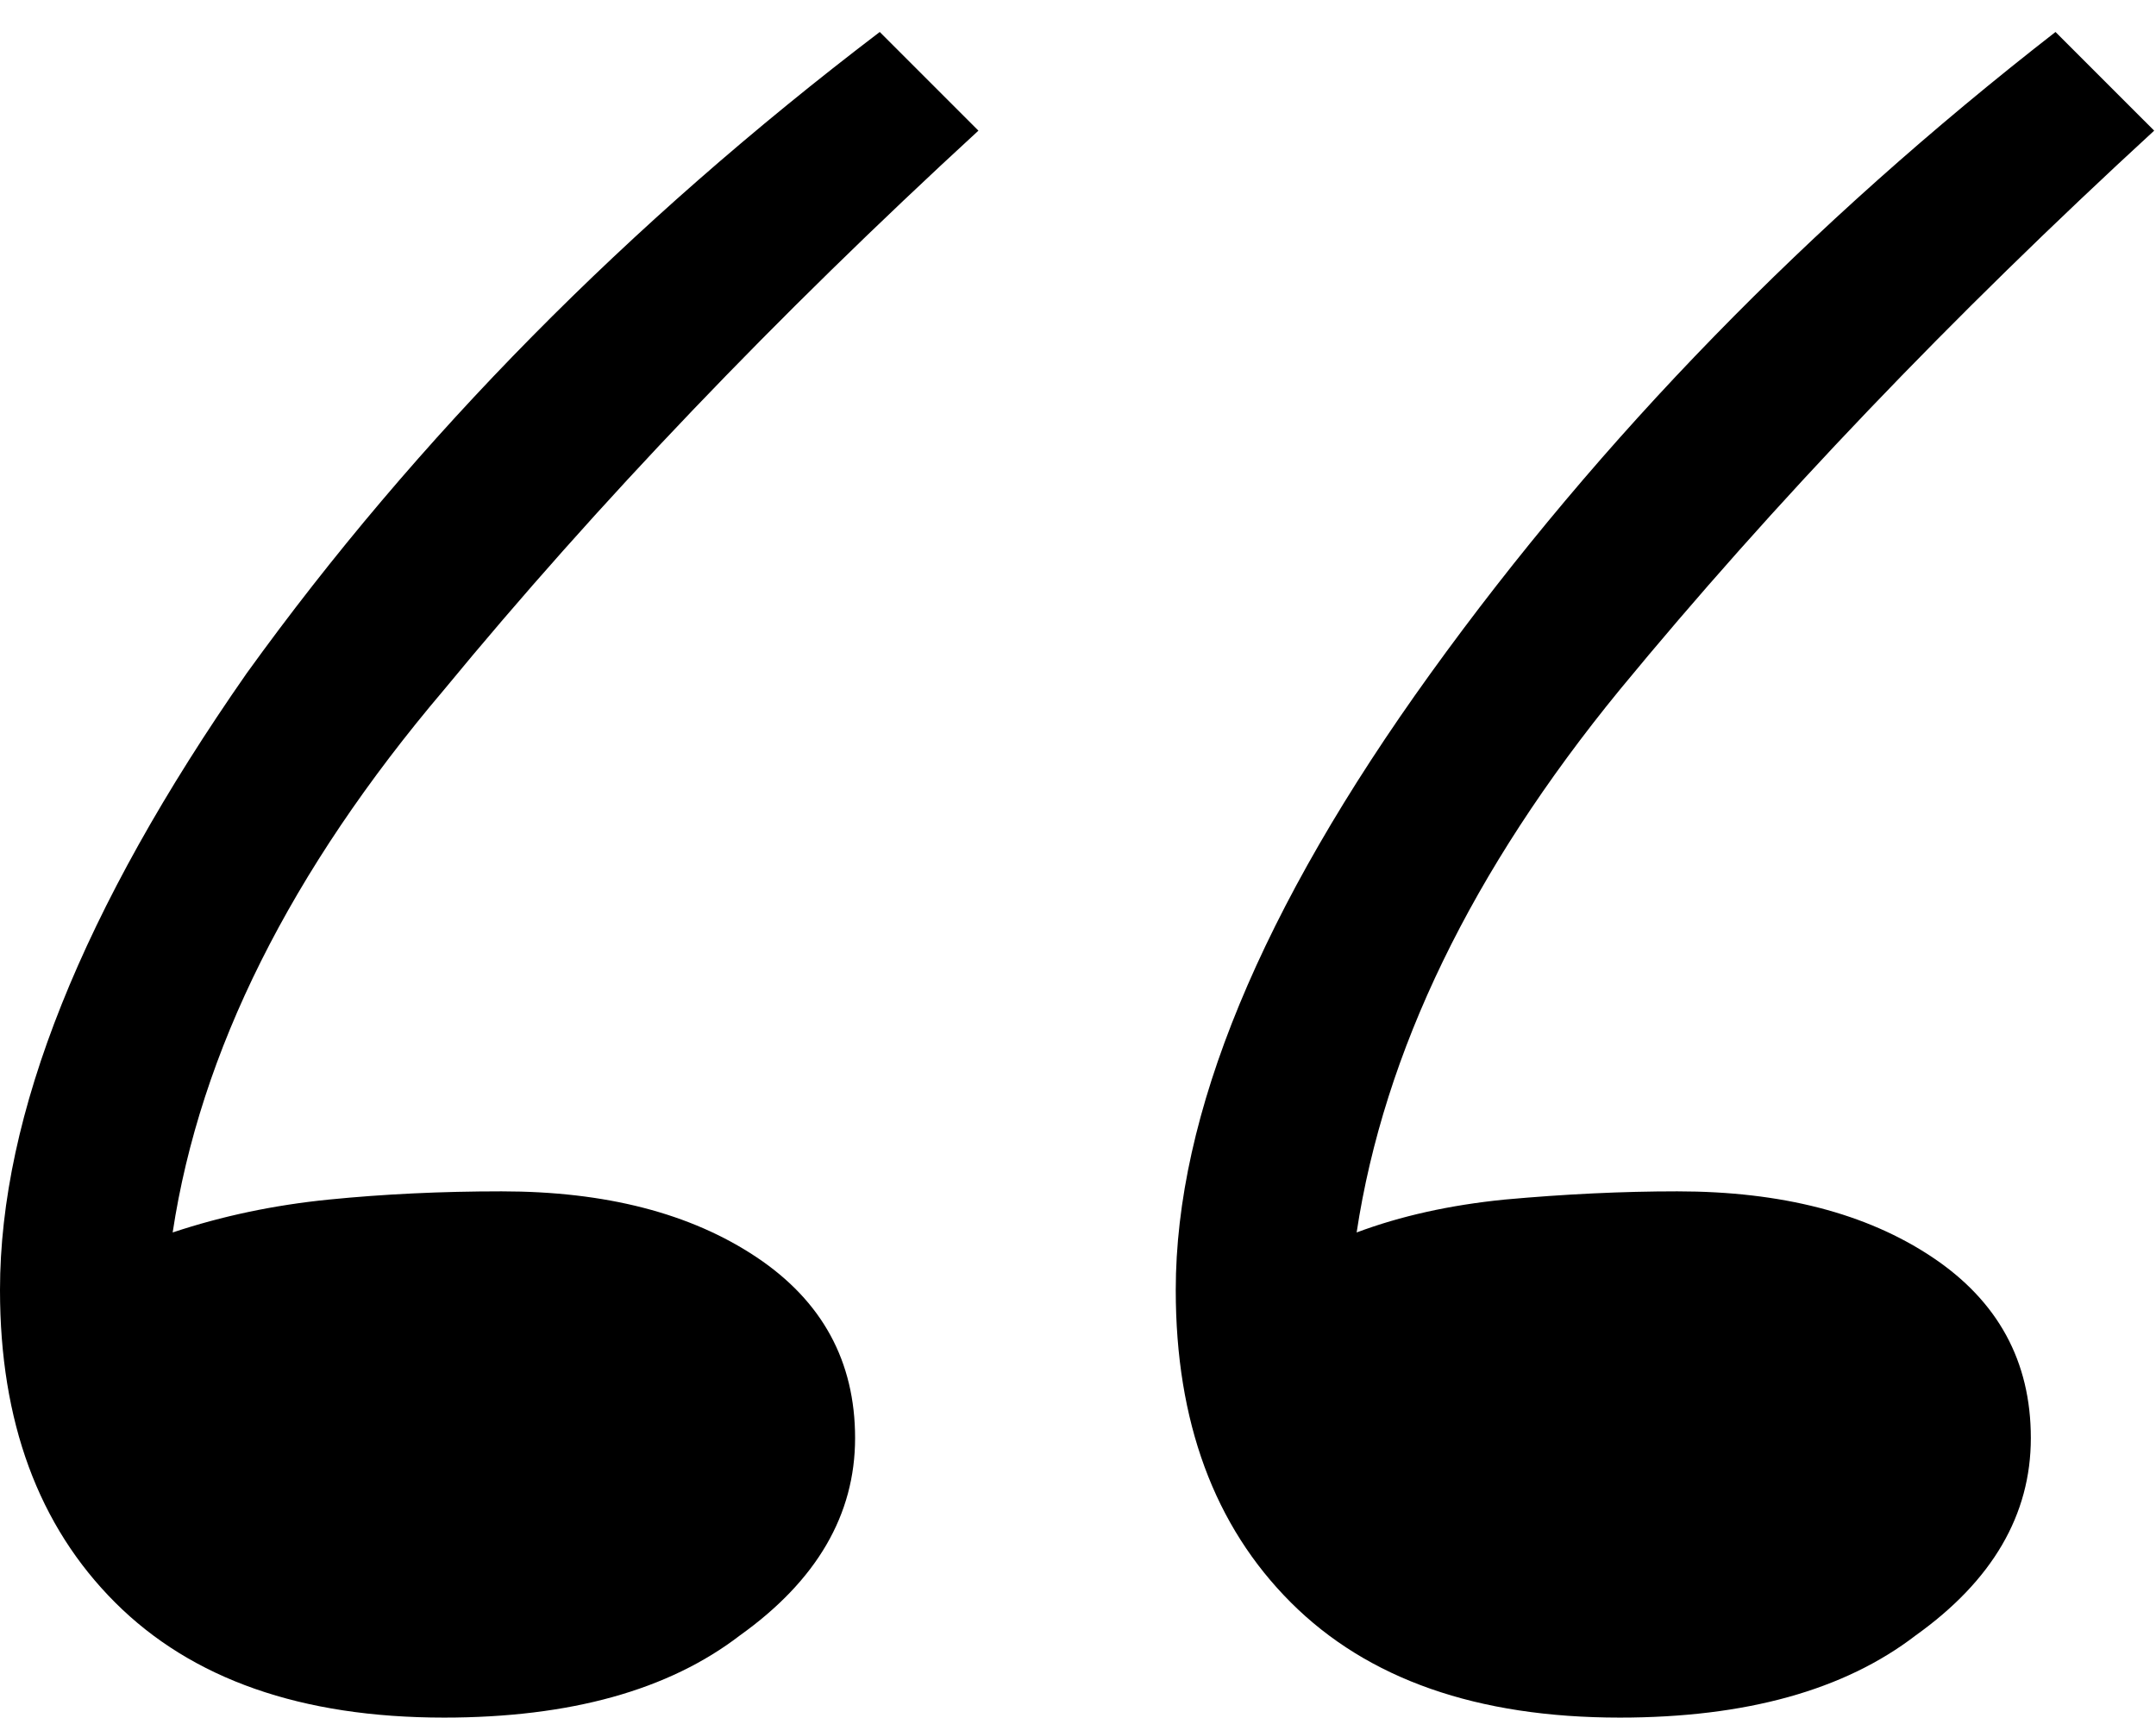
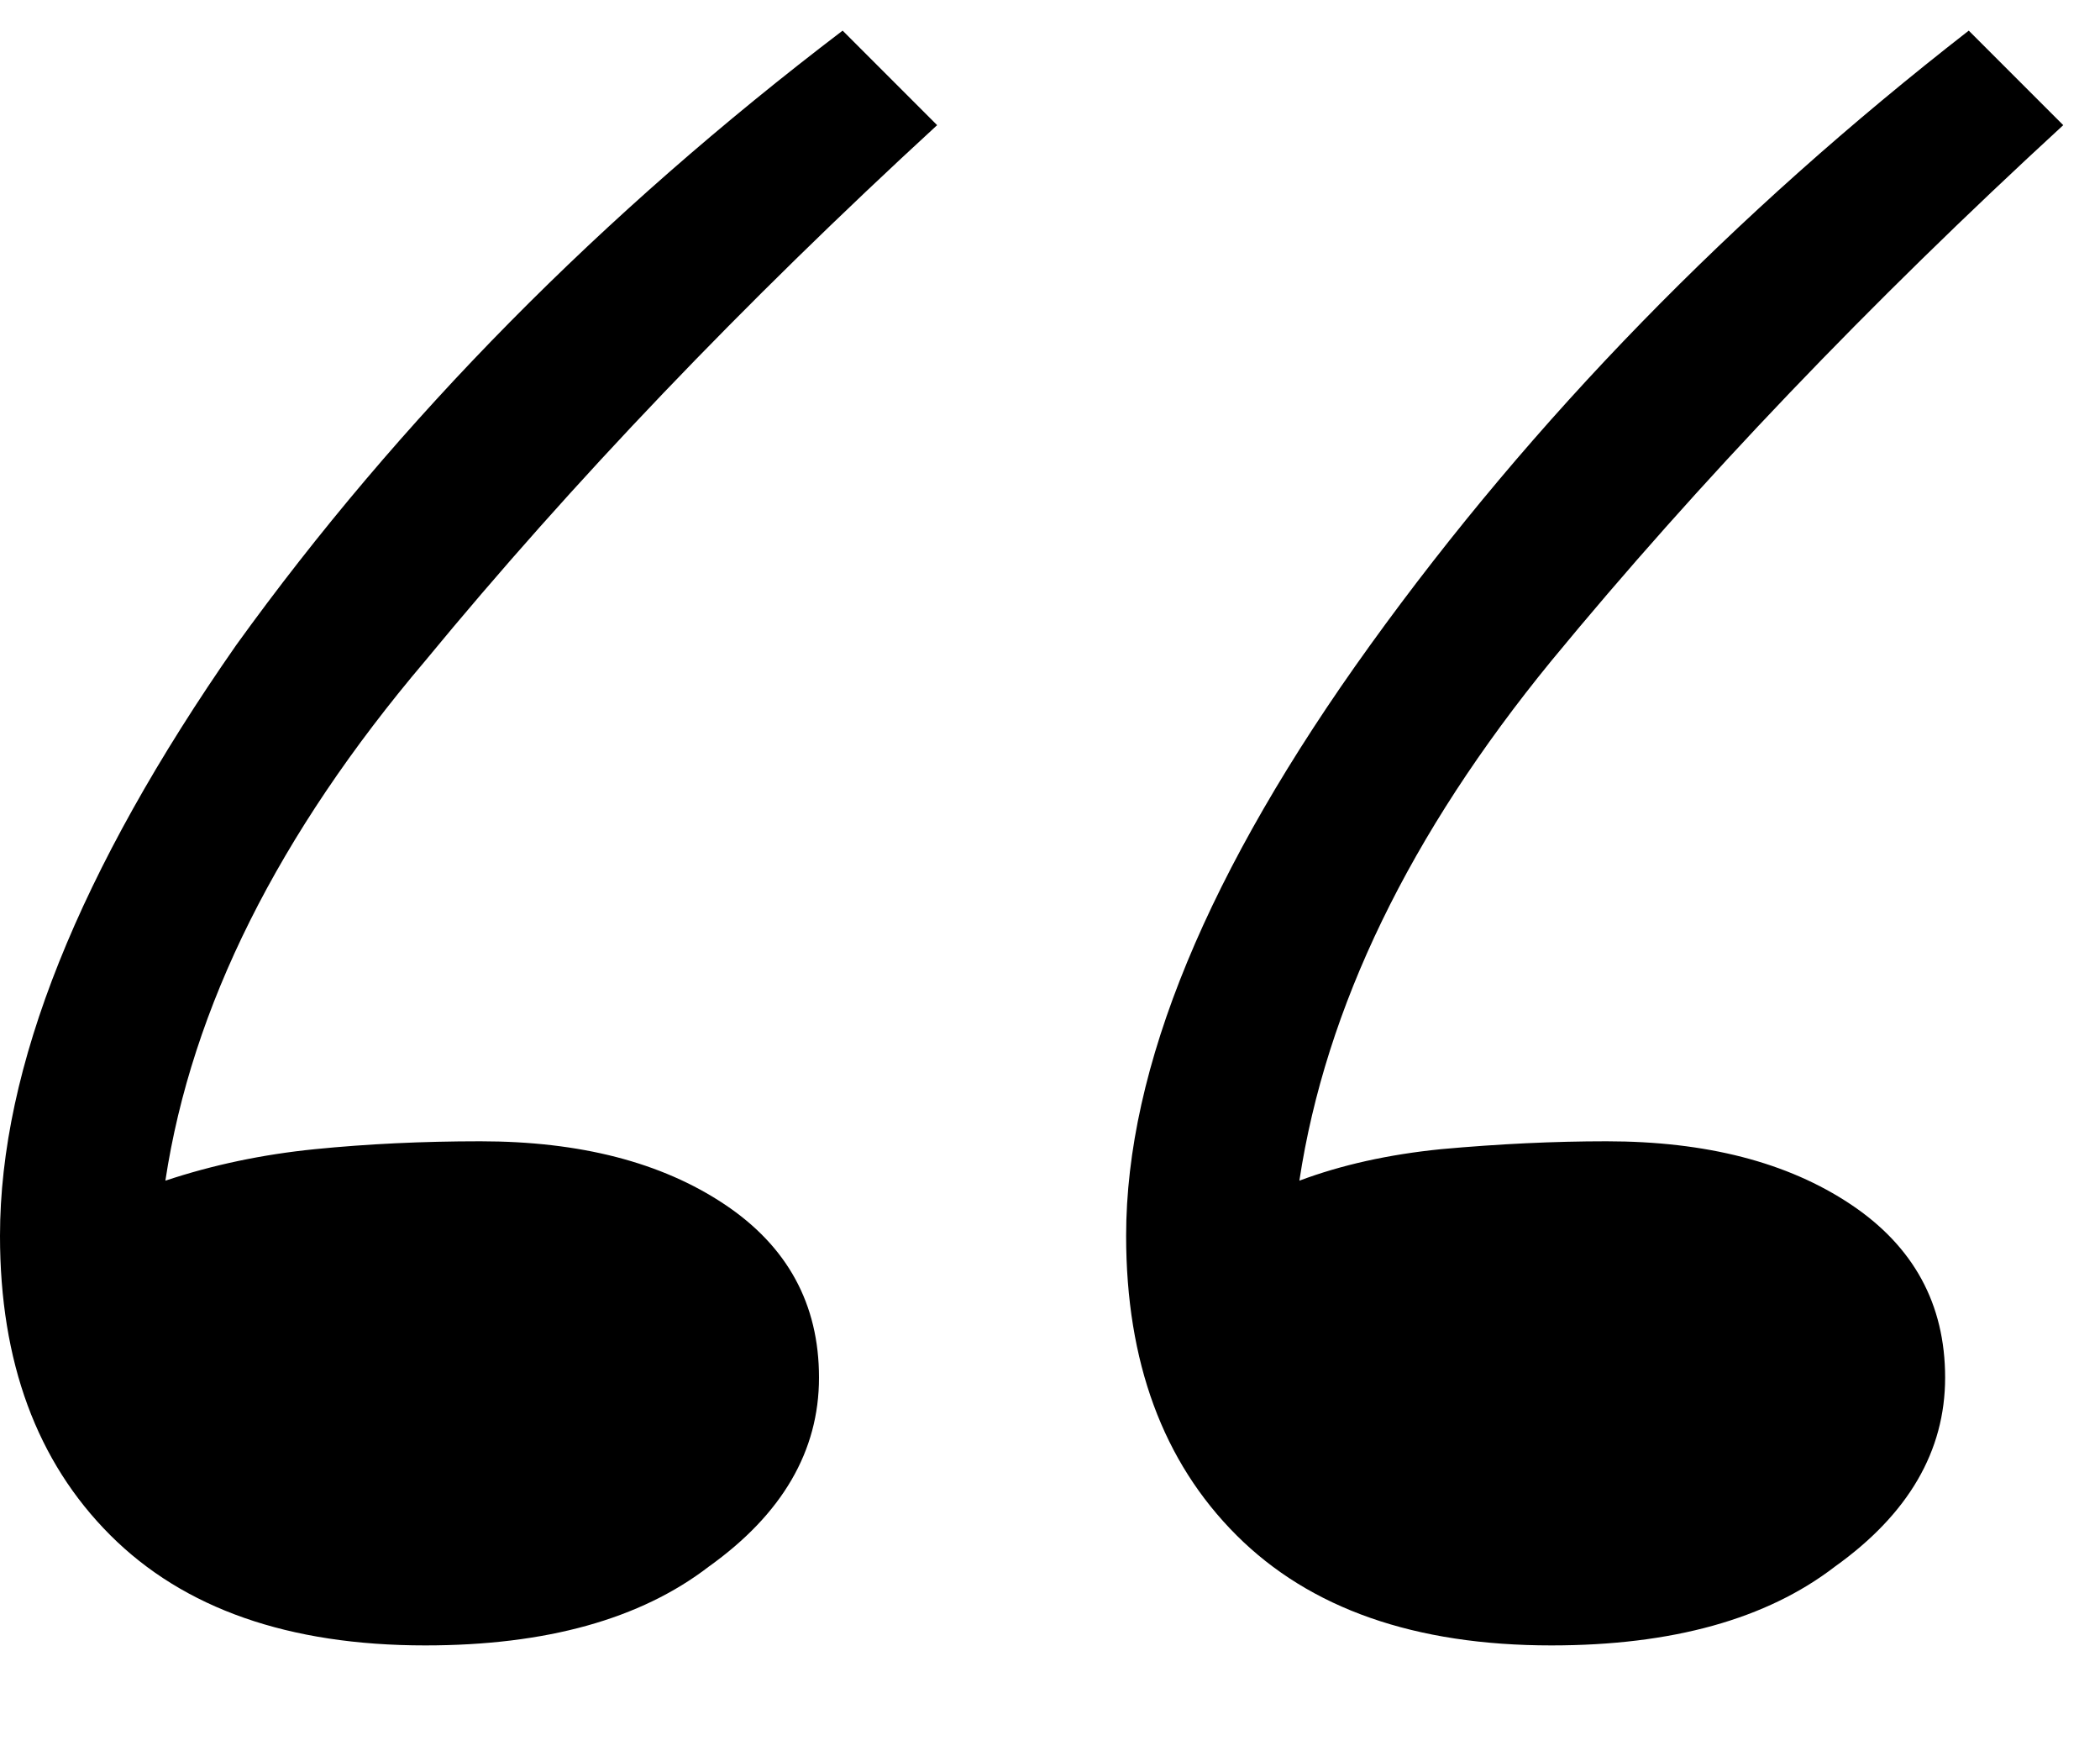
- <svg xmlns="http://www.w3.org/2000/svg" width="59" height="47" viewBox="0 0 59 47" fill="none">
+ <svg xmlns="http://www.w3.org/2000/svg" viewBox="0 0 60 50" fill="none">
  <path d="M44.325 47C40.425 47 37.425 45.95 35.325 43.85C33.225 41.75 32.175 38.9 32.175 35.3C32.175 30.5 34.5 24.875 39.15 18.425C43.8 11.975 49.5 6.125 56.25 0.875L58.95 3.575C53.4 8.675 48.525 13.775 44.325 18.875C40.275 23.825 37.875 28.775 37.125 33.725C38.325 33.275 39.675 32.975 41.175 32.825C42.825 32.675 44.4 32.6 45.9 32.6C48.75 32.6 51.075 33.2 52.875 34.4C54.675 35.6 55.575 37.25 55.575 39.35C55.575 41.45 54.525 43.25 52.425 44.75C50.475 46.25 47.775 47 44.325 47ZM12.15 47C8.25 47 5.25 45.95 3.15 43.85C1.05 41.75 0 38.9 0 35.3C0 30.5 2.25 24.875 6.75 18.425C11.4 11.975 17.175 6.125 24.075 0.875L26.775 3.575C21.225 8.675 16.35 13.775 12.15 18.875C7.95 23.825 5.475 28.775 4.725 33.725C6.075 33.275 7.5 32.975 9 32.825C10.5 32.675 12.075 32.6 13.725 32.6C16.575 32.6 18.9 33.2 20.7 34.4C22.5 35.6 23.4 37.25 23.4 39.35C23.4 41.45 22.35 43.25 20.25 44.75C18.3 46.25 15.6 47 12.15 47Z" fill="currentColor" />
</svg>
